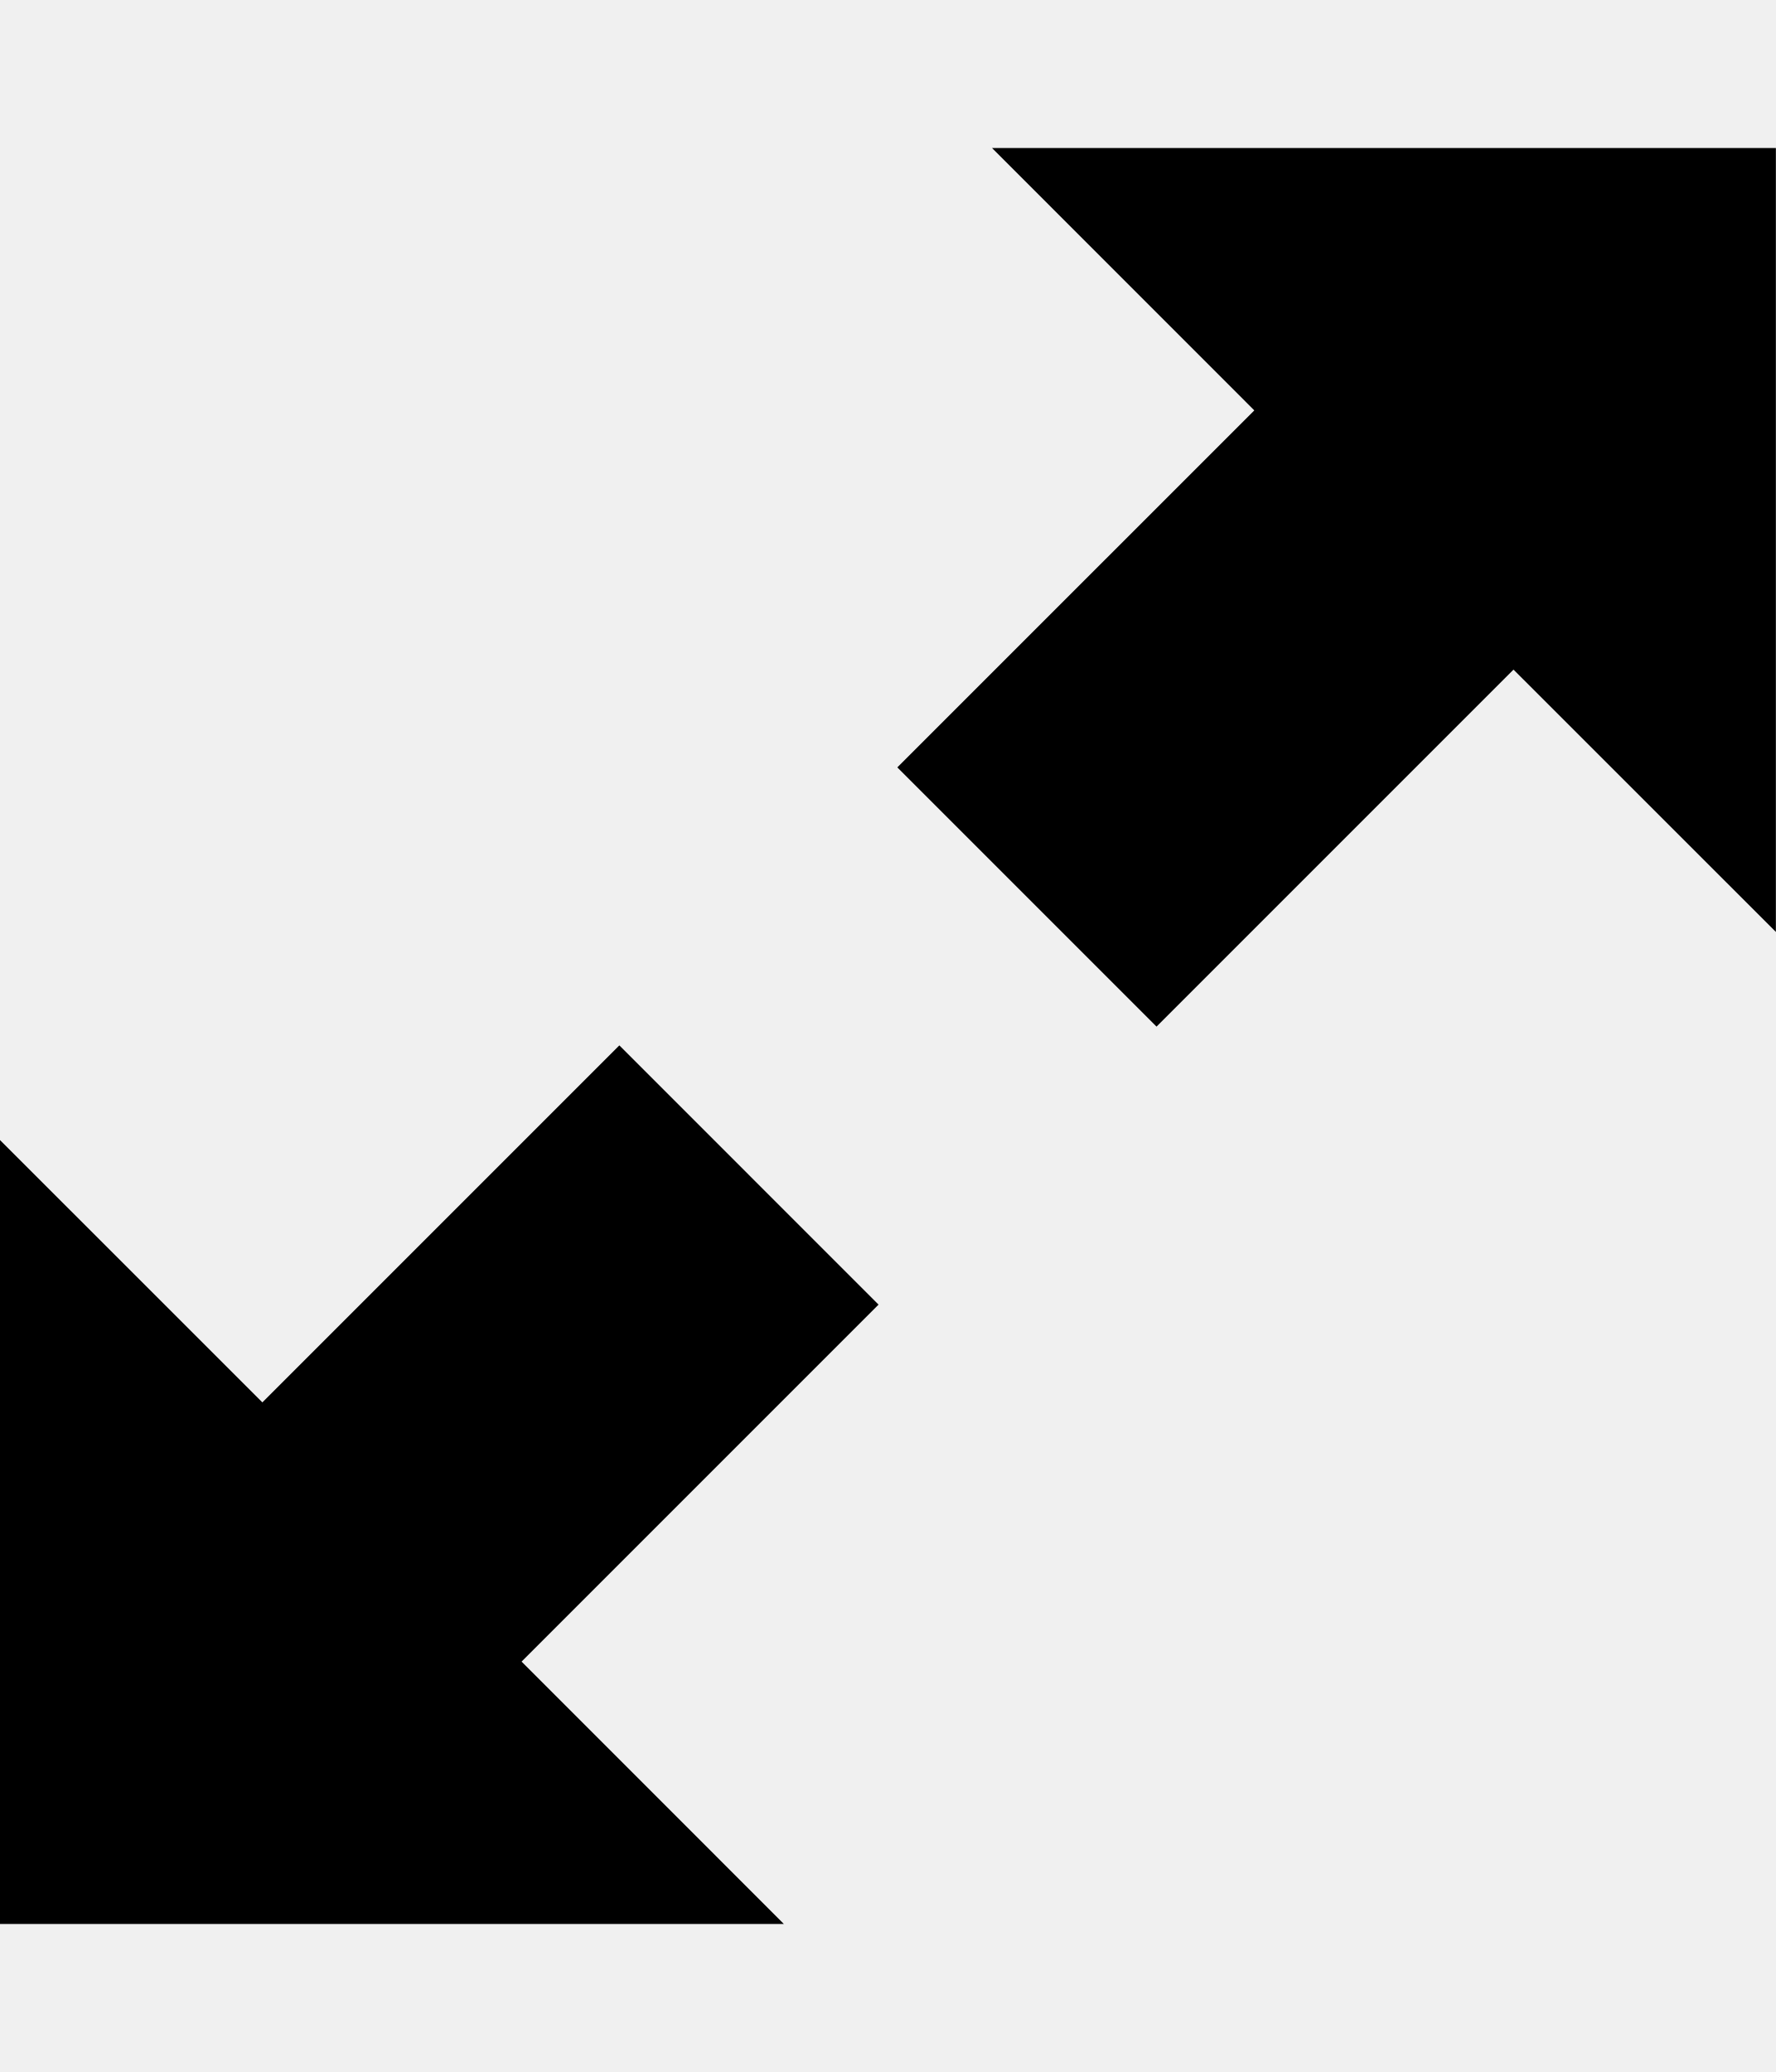
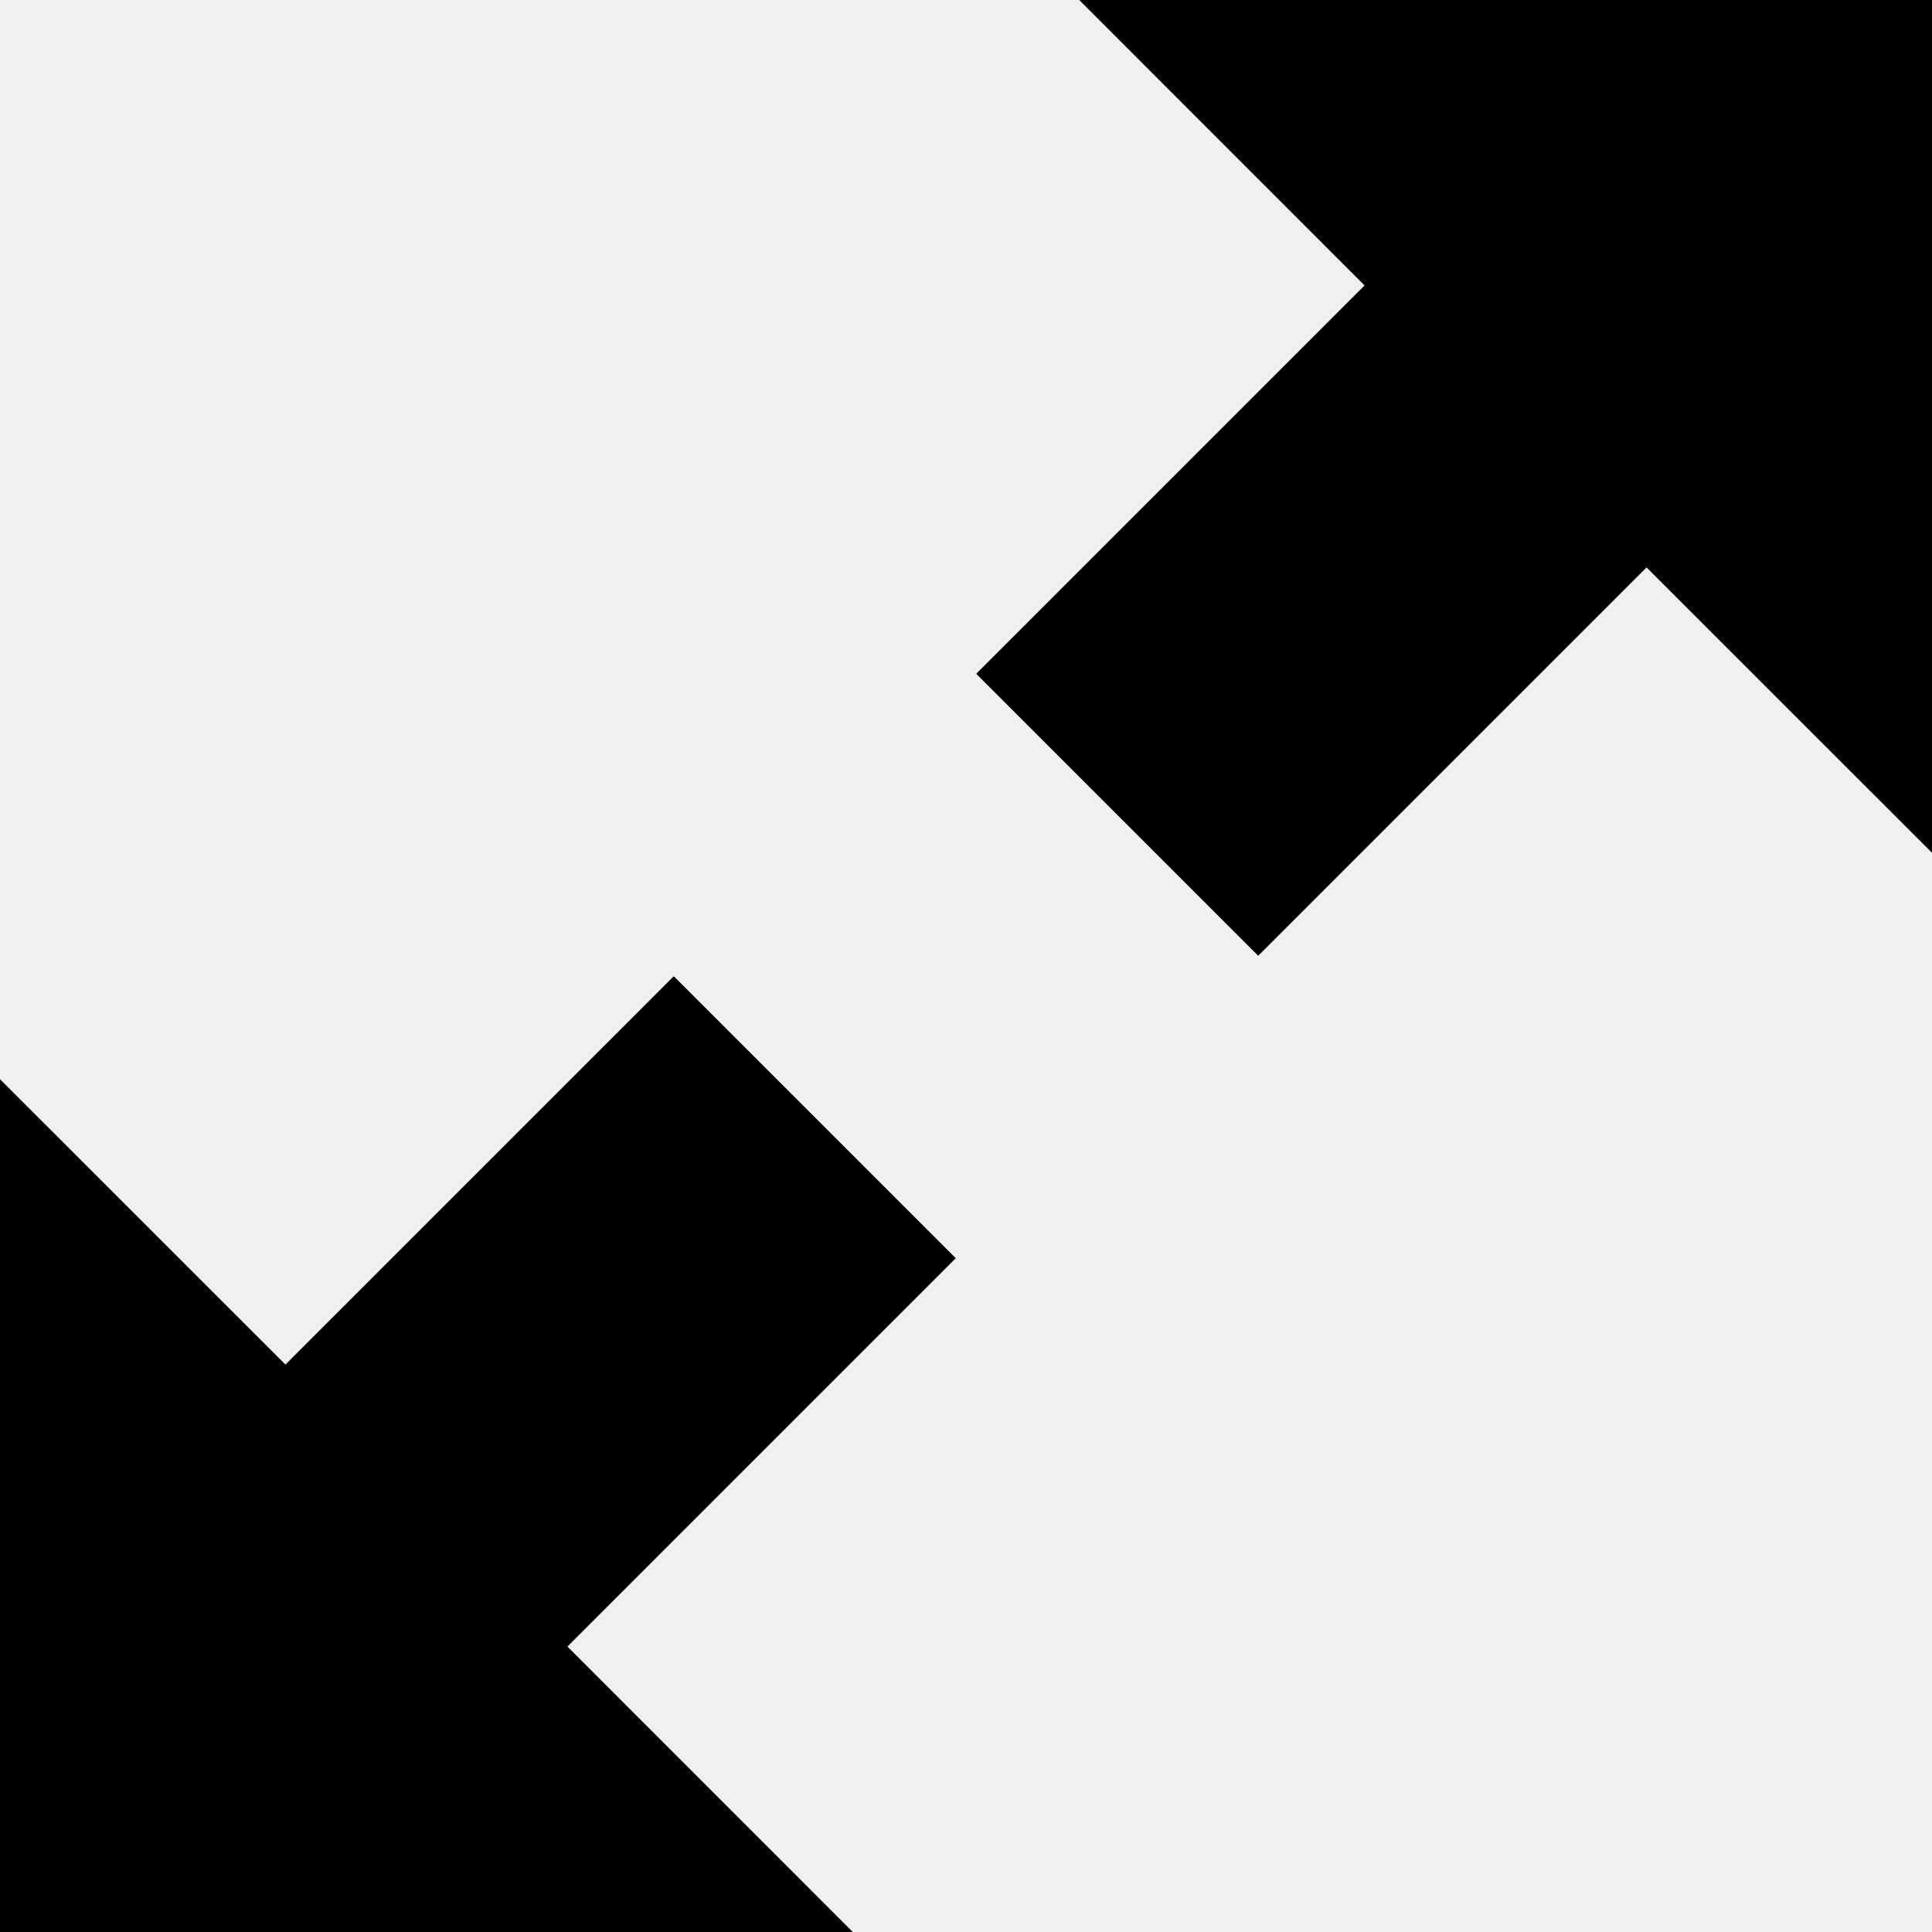
- <svg xmlns="http://www.w3.org/2000/svg" id="svg2" style="margin-top:9px;margin-left:10px;" version="1.1" data-tags="remove-circle, cancel, close, remove, delete" height="896" width="768" data-du="" viewBox="0 0 768 896">
+ <svg xmlns="http://www.w3.org/2000/svg" id="svg2" version="1.1" data-tags="remove-circle, cancel, close, remove, delete" height="1200" width="1200" data-du="" viewBox="0 0 1200 1200">
  <defs id="defs32">
    <pattern id="pattern13199" width="811.314" patternUnits="userSpaceOnUse" patternTransform="translate(-1692.996,113.8855)" height="483.721">
      <path id="path13201" filter="url(#filter3767)" d="M241.86,83.182H569.453A158.678,158.678 0 0 1 728.131,241.86V241.86A158.678,158.678 0 0 1 569.453,400.538H241.86A158.678,158.678 0 0 1 83.182,241.86V241.86A158.678,158.678 0 0 1 241.86,83.182" />
    </pattern>
    <mask id="mask13195" maskUnits="userSpaceOnUse">
-       <path id="path13197" stroke="#000" fill="#fff" d="m-957.186,582.246 40.949,-299.441 -144.602,-8.958 -10.237,67.822 -12.797,11.517 -8.958,216.263 -65.263,-21.754 14.076,-270.009 -74.22,-6.398 -11.517,28.152 -14.076,225.22 -42.229,-8.958 2.559,-250.814 -6.398,0 -7.678,-70.381 -33.271,1.28 -1.28,29.432 -7.678,17.915 -2.559,189.39 -26.873,33.271 2.559,88.297 40.949,19.195 34.551,-46.068 284.085,76.78 49.907,-21.754" />
+       <path id="path13197" d="m -957.186,582.246 40.949,-299.441 -144.602,-8.958 -10.237,67.822 -12.797,11.517 -8.958,216.263 -65.263,-21.754 14.076,-270.009 -74.22,-6.398 -11.517,28.152 -14.076,225.22 -42.229,-8.958 2.559,-250.814 -6.398,0 -7.678,-70.381 -33.271,1.28 -1.28,29.432 -7.678,17.915 -2.559,189.39 -26.873,33.271 2.559,88.297 40.949,19.195 34.551,-46.068 284.085,76.78 49.907,-21.754" style="fill:#ffffff;stroke:#000000" />
    </mask>
-     <filter id="filter13191" y="-.262" x="-.129" width="1.258" height="1.524">
+     <filter id="filter13191" y="-0.262" x="-0.129" width="1.258" height="1.524" color-interpolation-filters="sRGB">
      <feGaussianBlur id="feGaussianBlur13193" stdDeviation="34.659" />
    </filter>
  </defs>
-   <path d="M 429 64 L 542.438 177.469 L 388.062 331.844 L 500.156 443.938 L 654.531 289.562 L 768 403 L 768 64 L 429 64 z M 267.844 452.062 L 113.469 606.438 L 0 493 L 0 832 L 339 832 L 225.562 718.531 L 379.938 564.156 L 267.844 452.062 z " id="path18934" />
+   <path d="M 670.312,0 847.559,177.295 606.348,418.506 781.494,593.652 1022.705,352.441 1200,529.688 1200,0 670.312,0 z M 418.506,606.348 177.295,847.559 0,670.312 0,1200 529.688,1200 352.441,1022.705 593.652,781.494 418.506,606.348 z" id="path18934" />
</svg>
